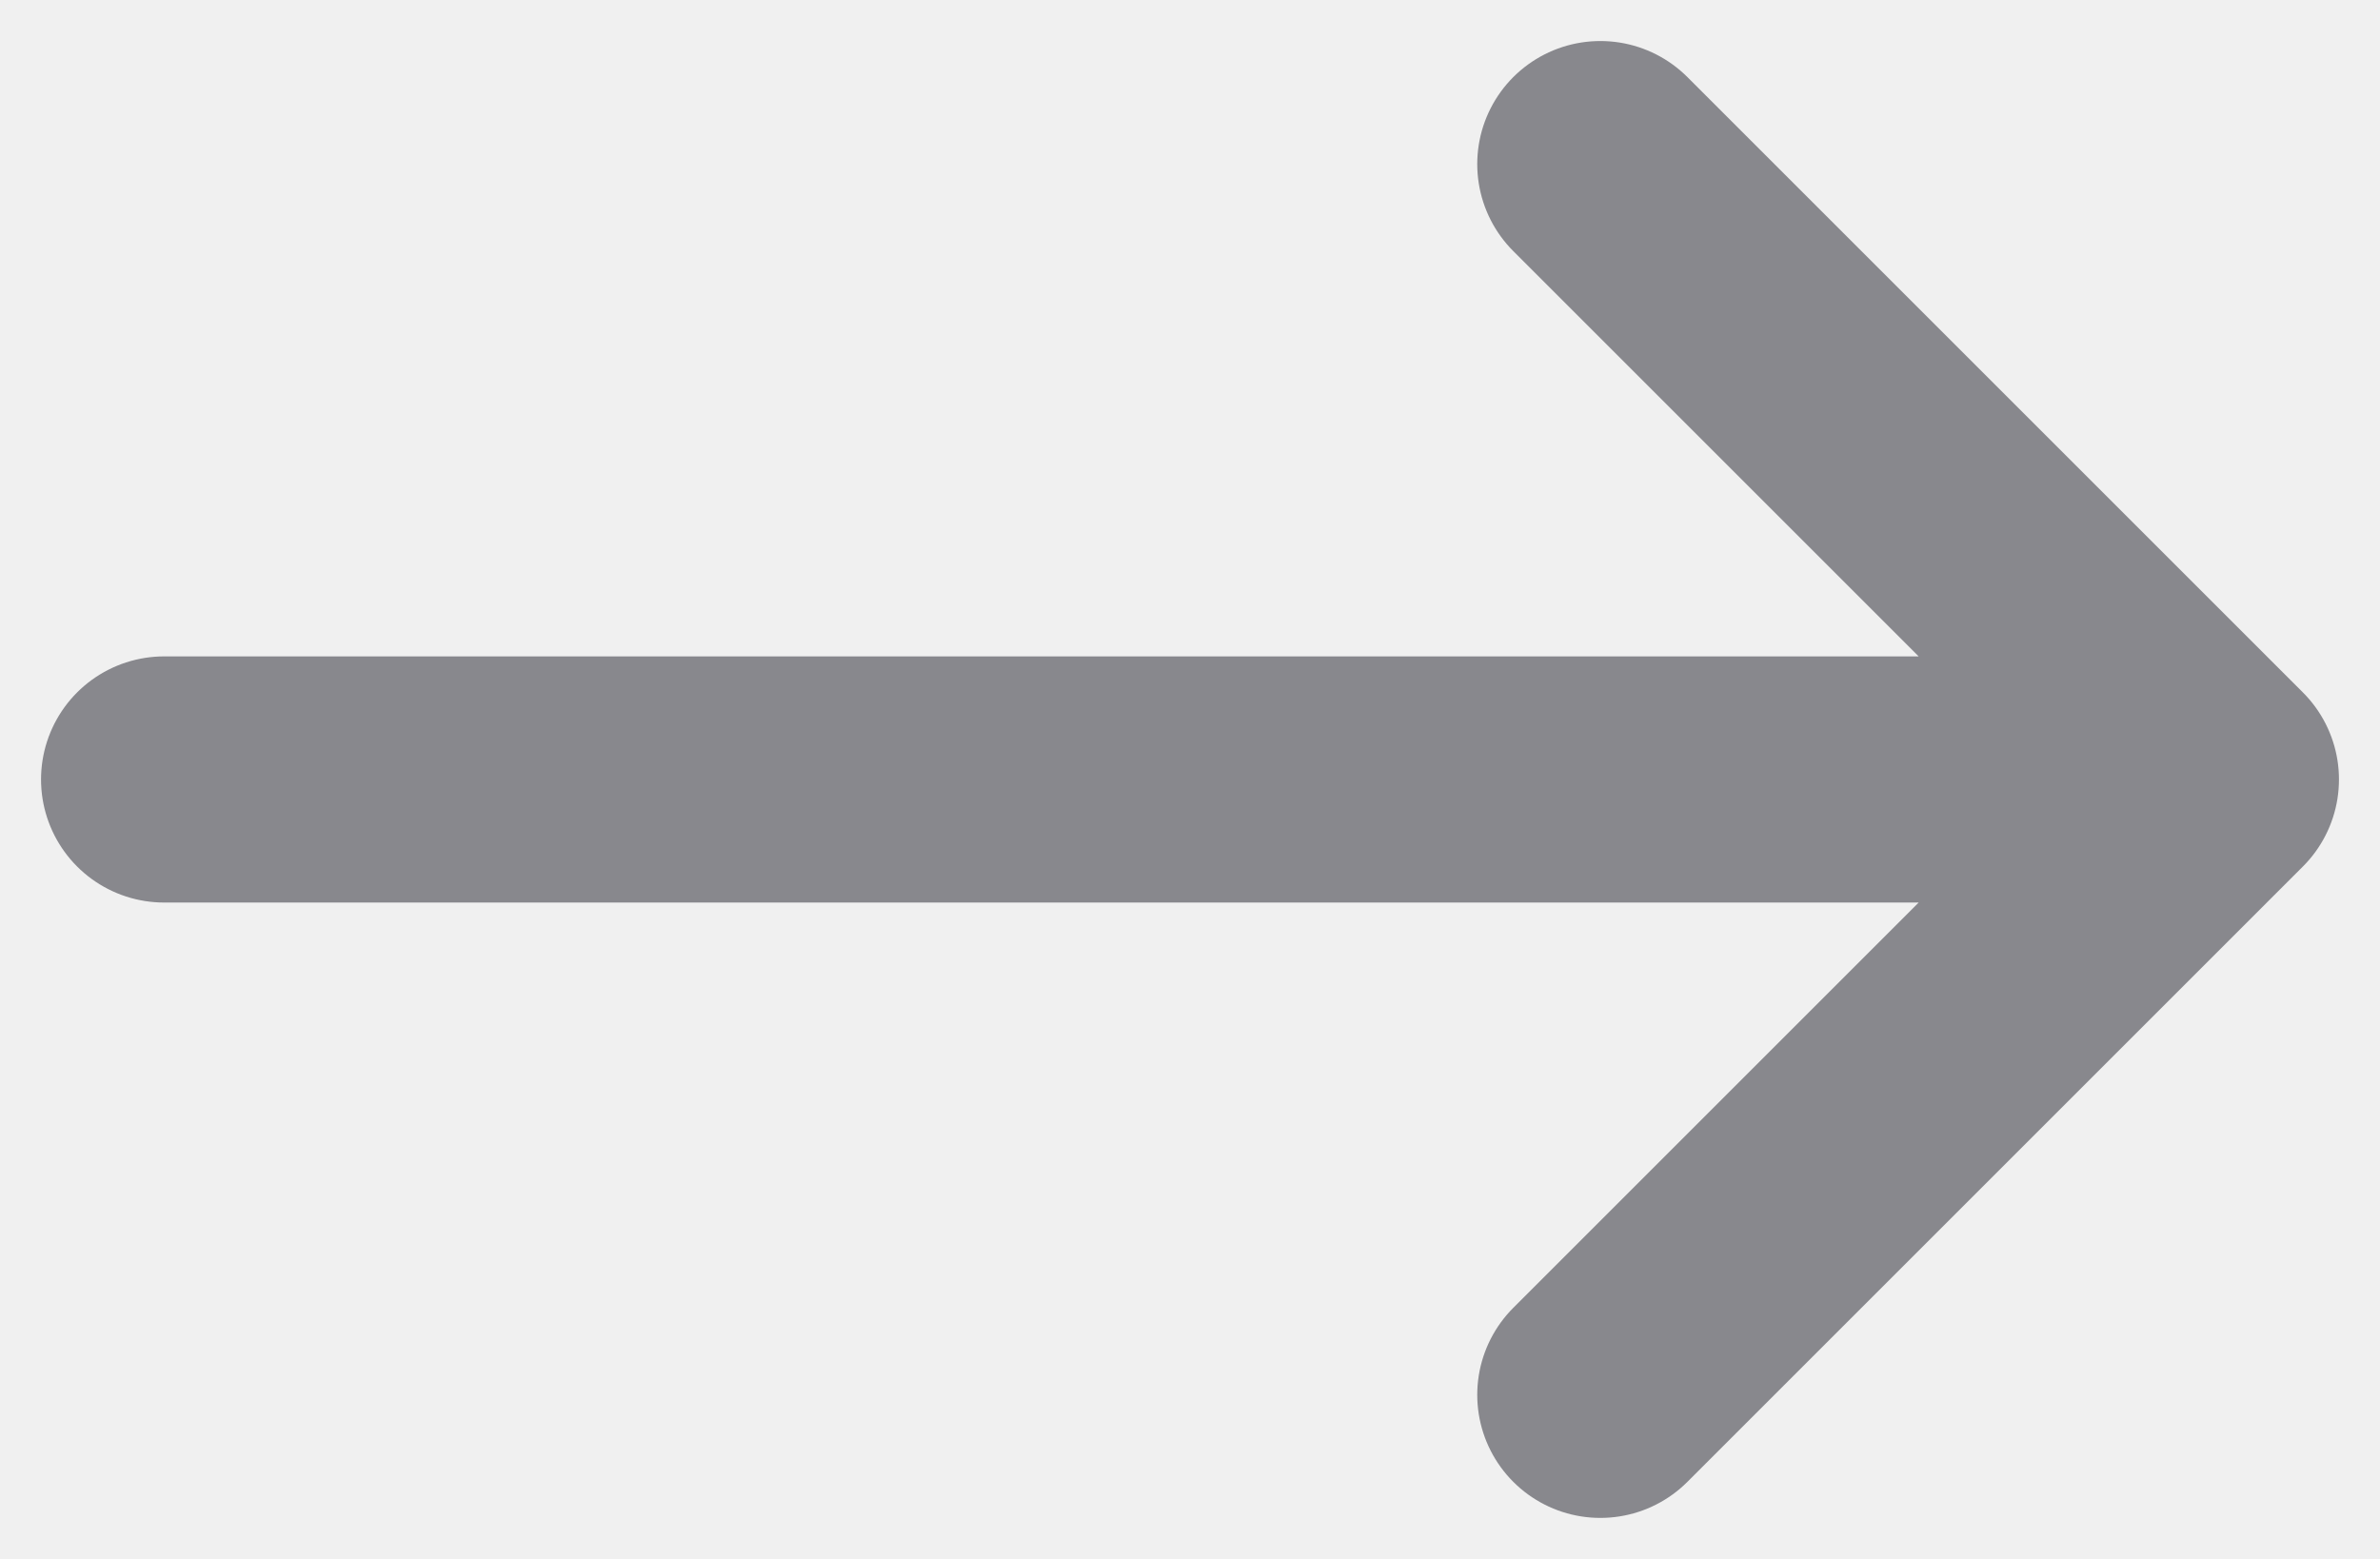
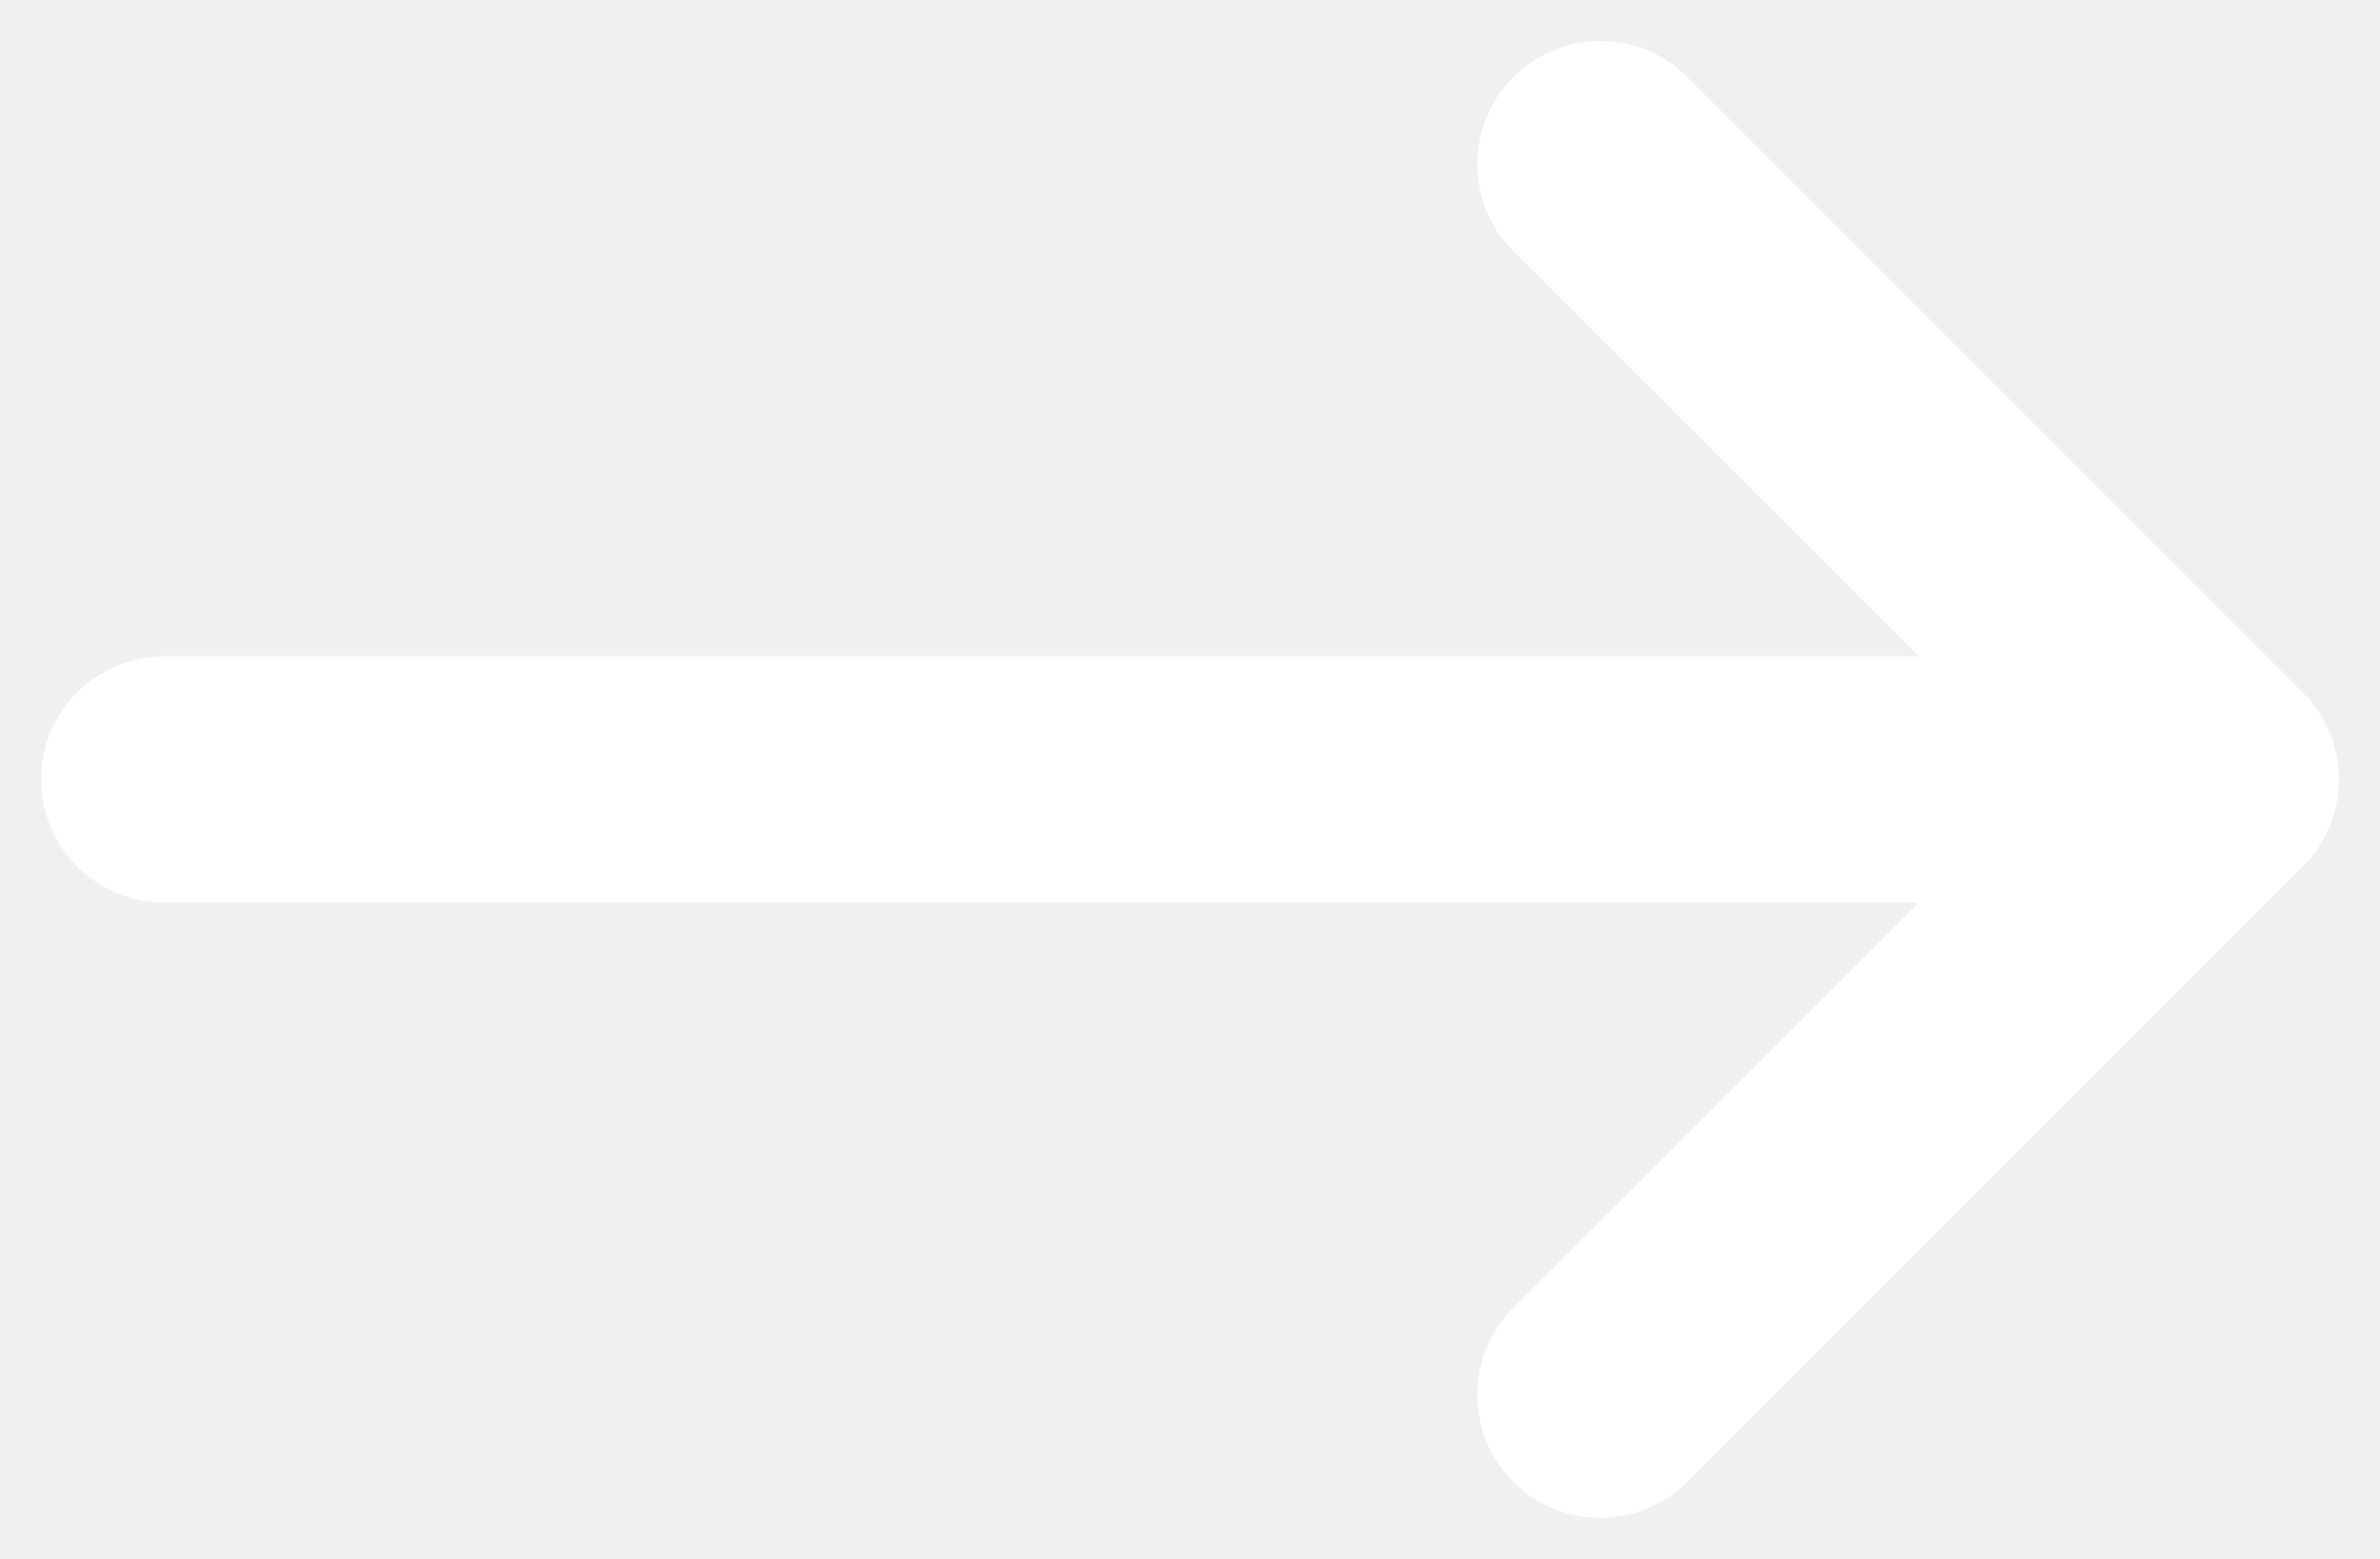
<svg xmlns="http://www.w3.org/2000/svg" width="29" height="19" viewBox="0 0 29 19" fill="none">
-   <path d="M2 9.5L27 9.5M27 9.5L19.5 2M27 9.5L19.5 17" stroke="#88888D" stroke-width="3" stroke-linecap="round" stroke-linejoin="round" />
+   <path d="M2 9.5L27 9.5M27 9.5L19.5 2M27 9.5L19.5 17" stroke="white" stroke-width="3" stroke-linecap="round" stroke-linejoin="round" />
</svg>
